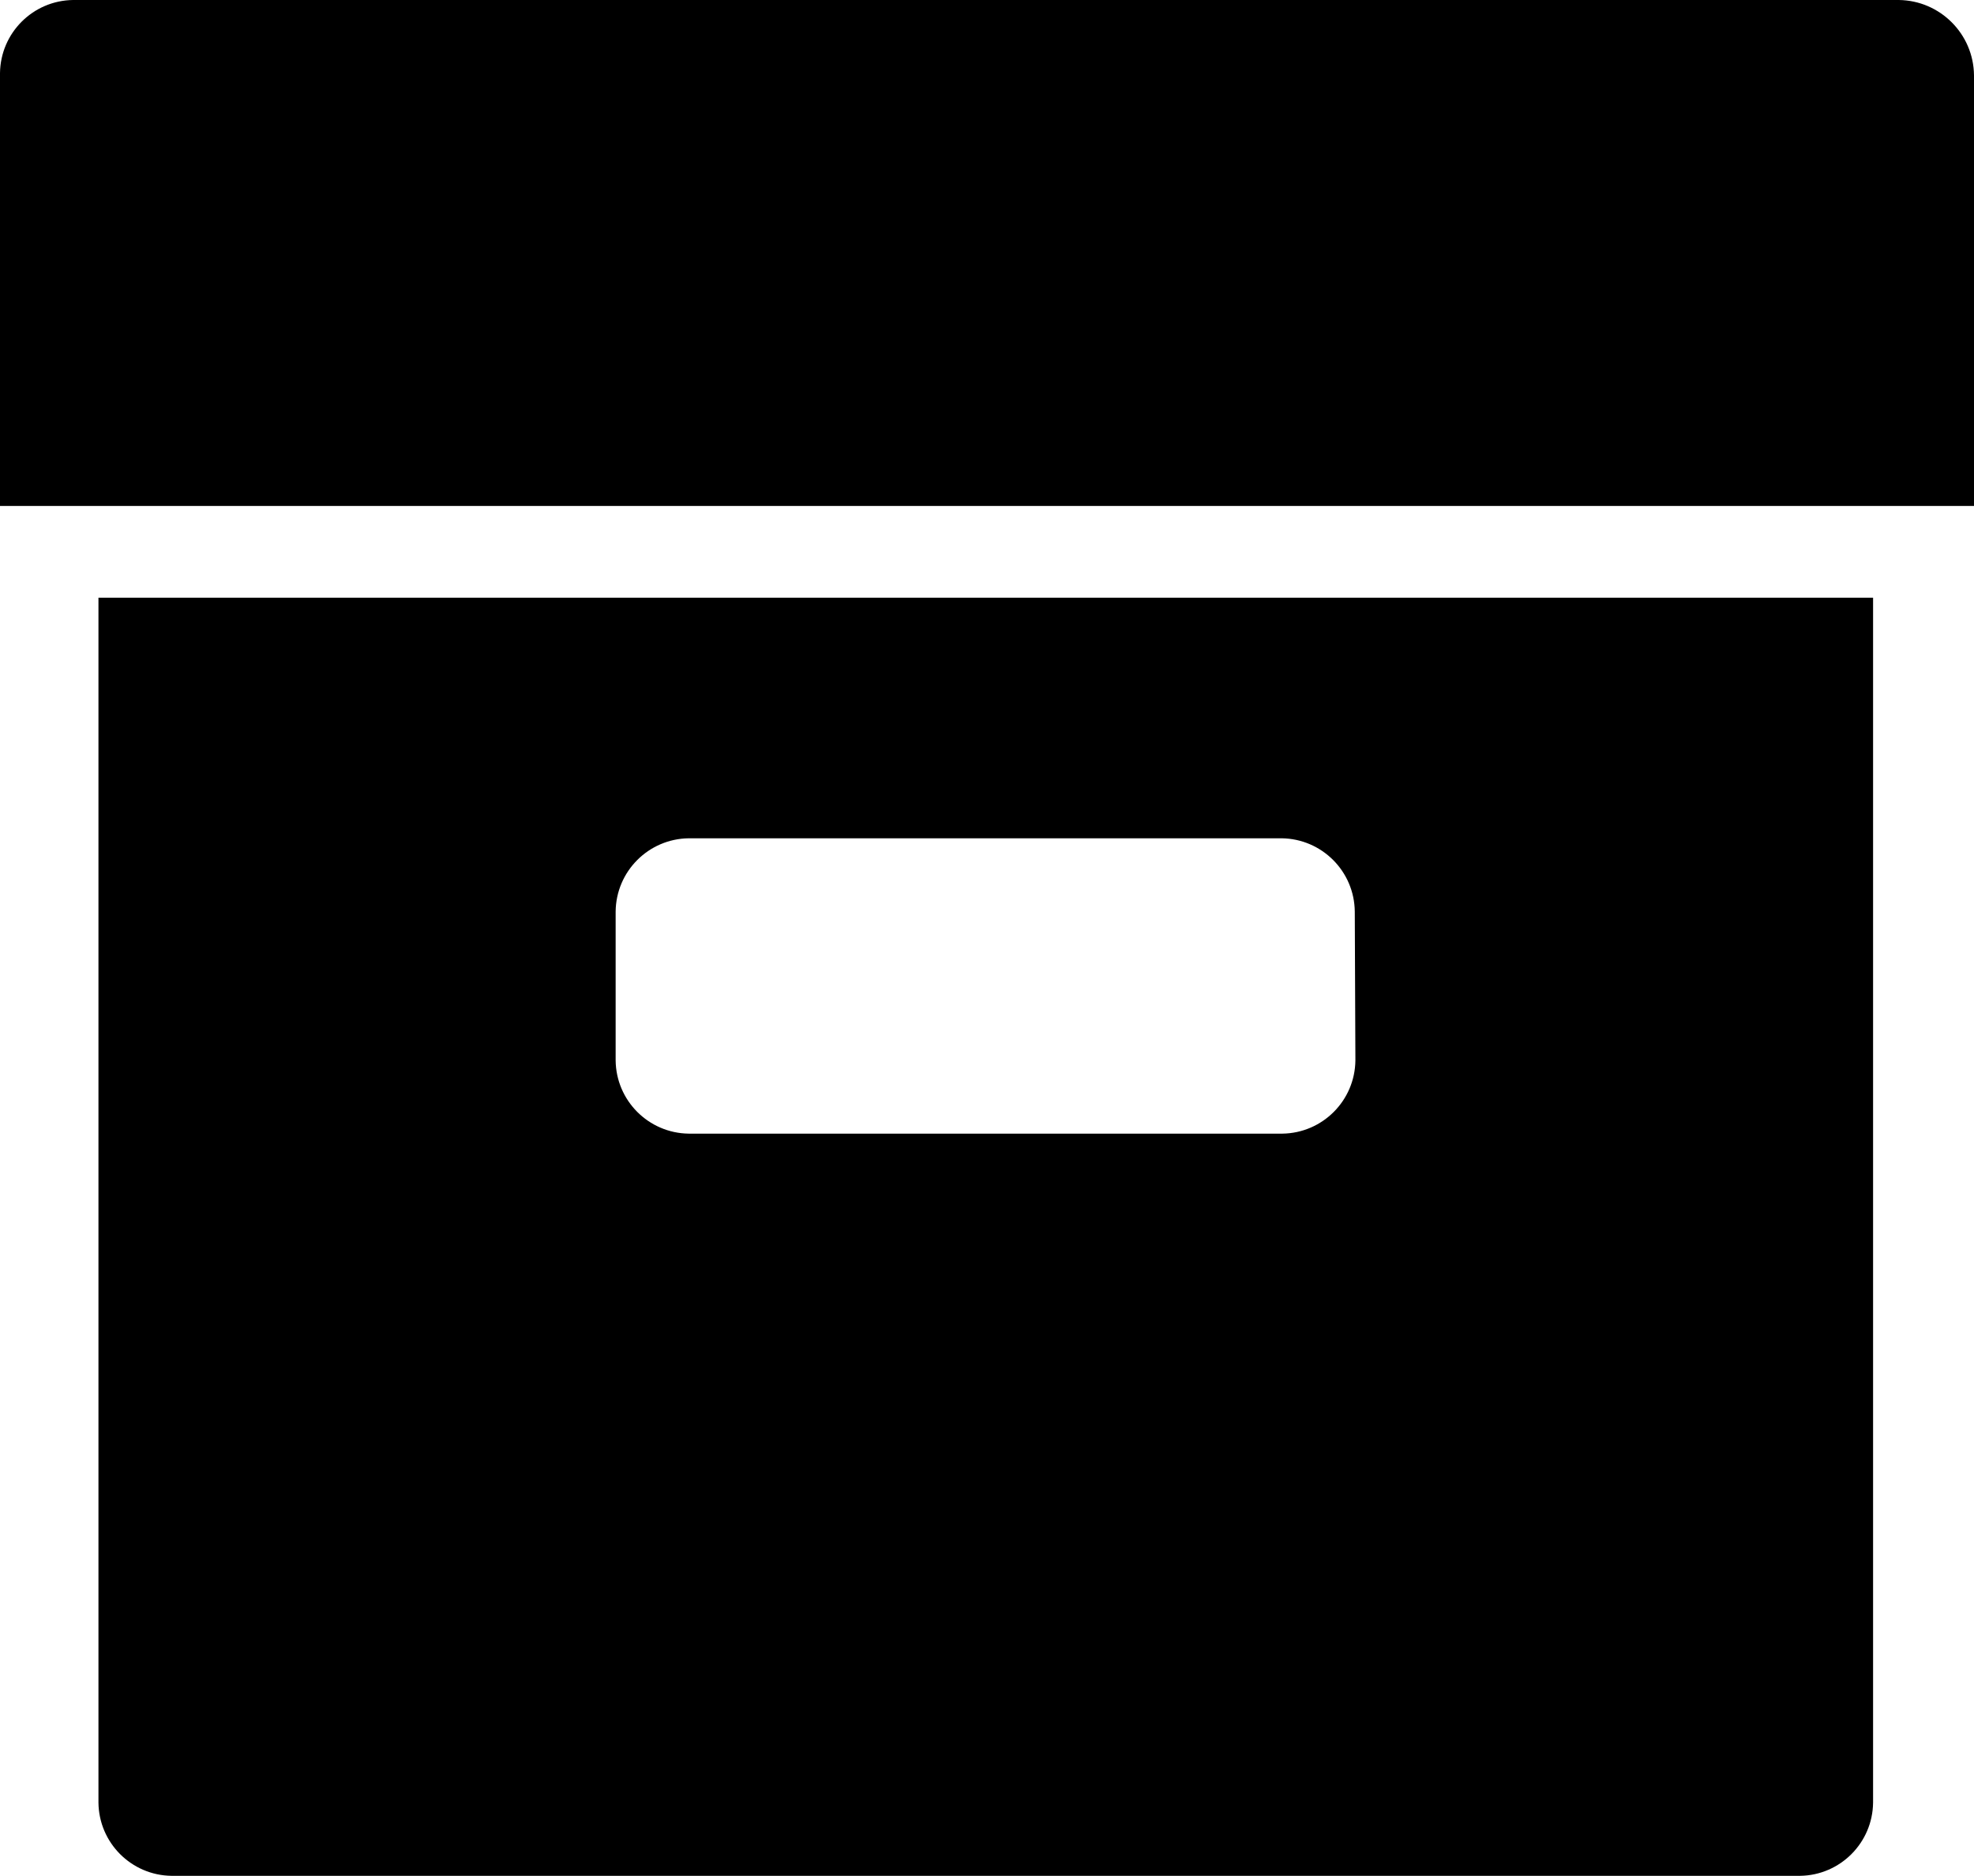
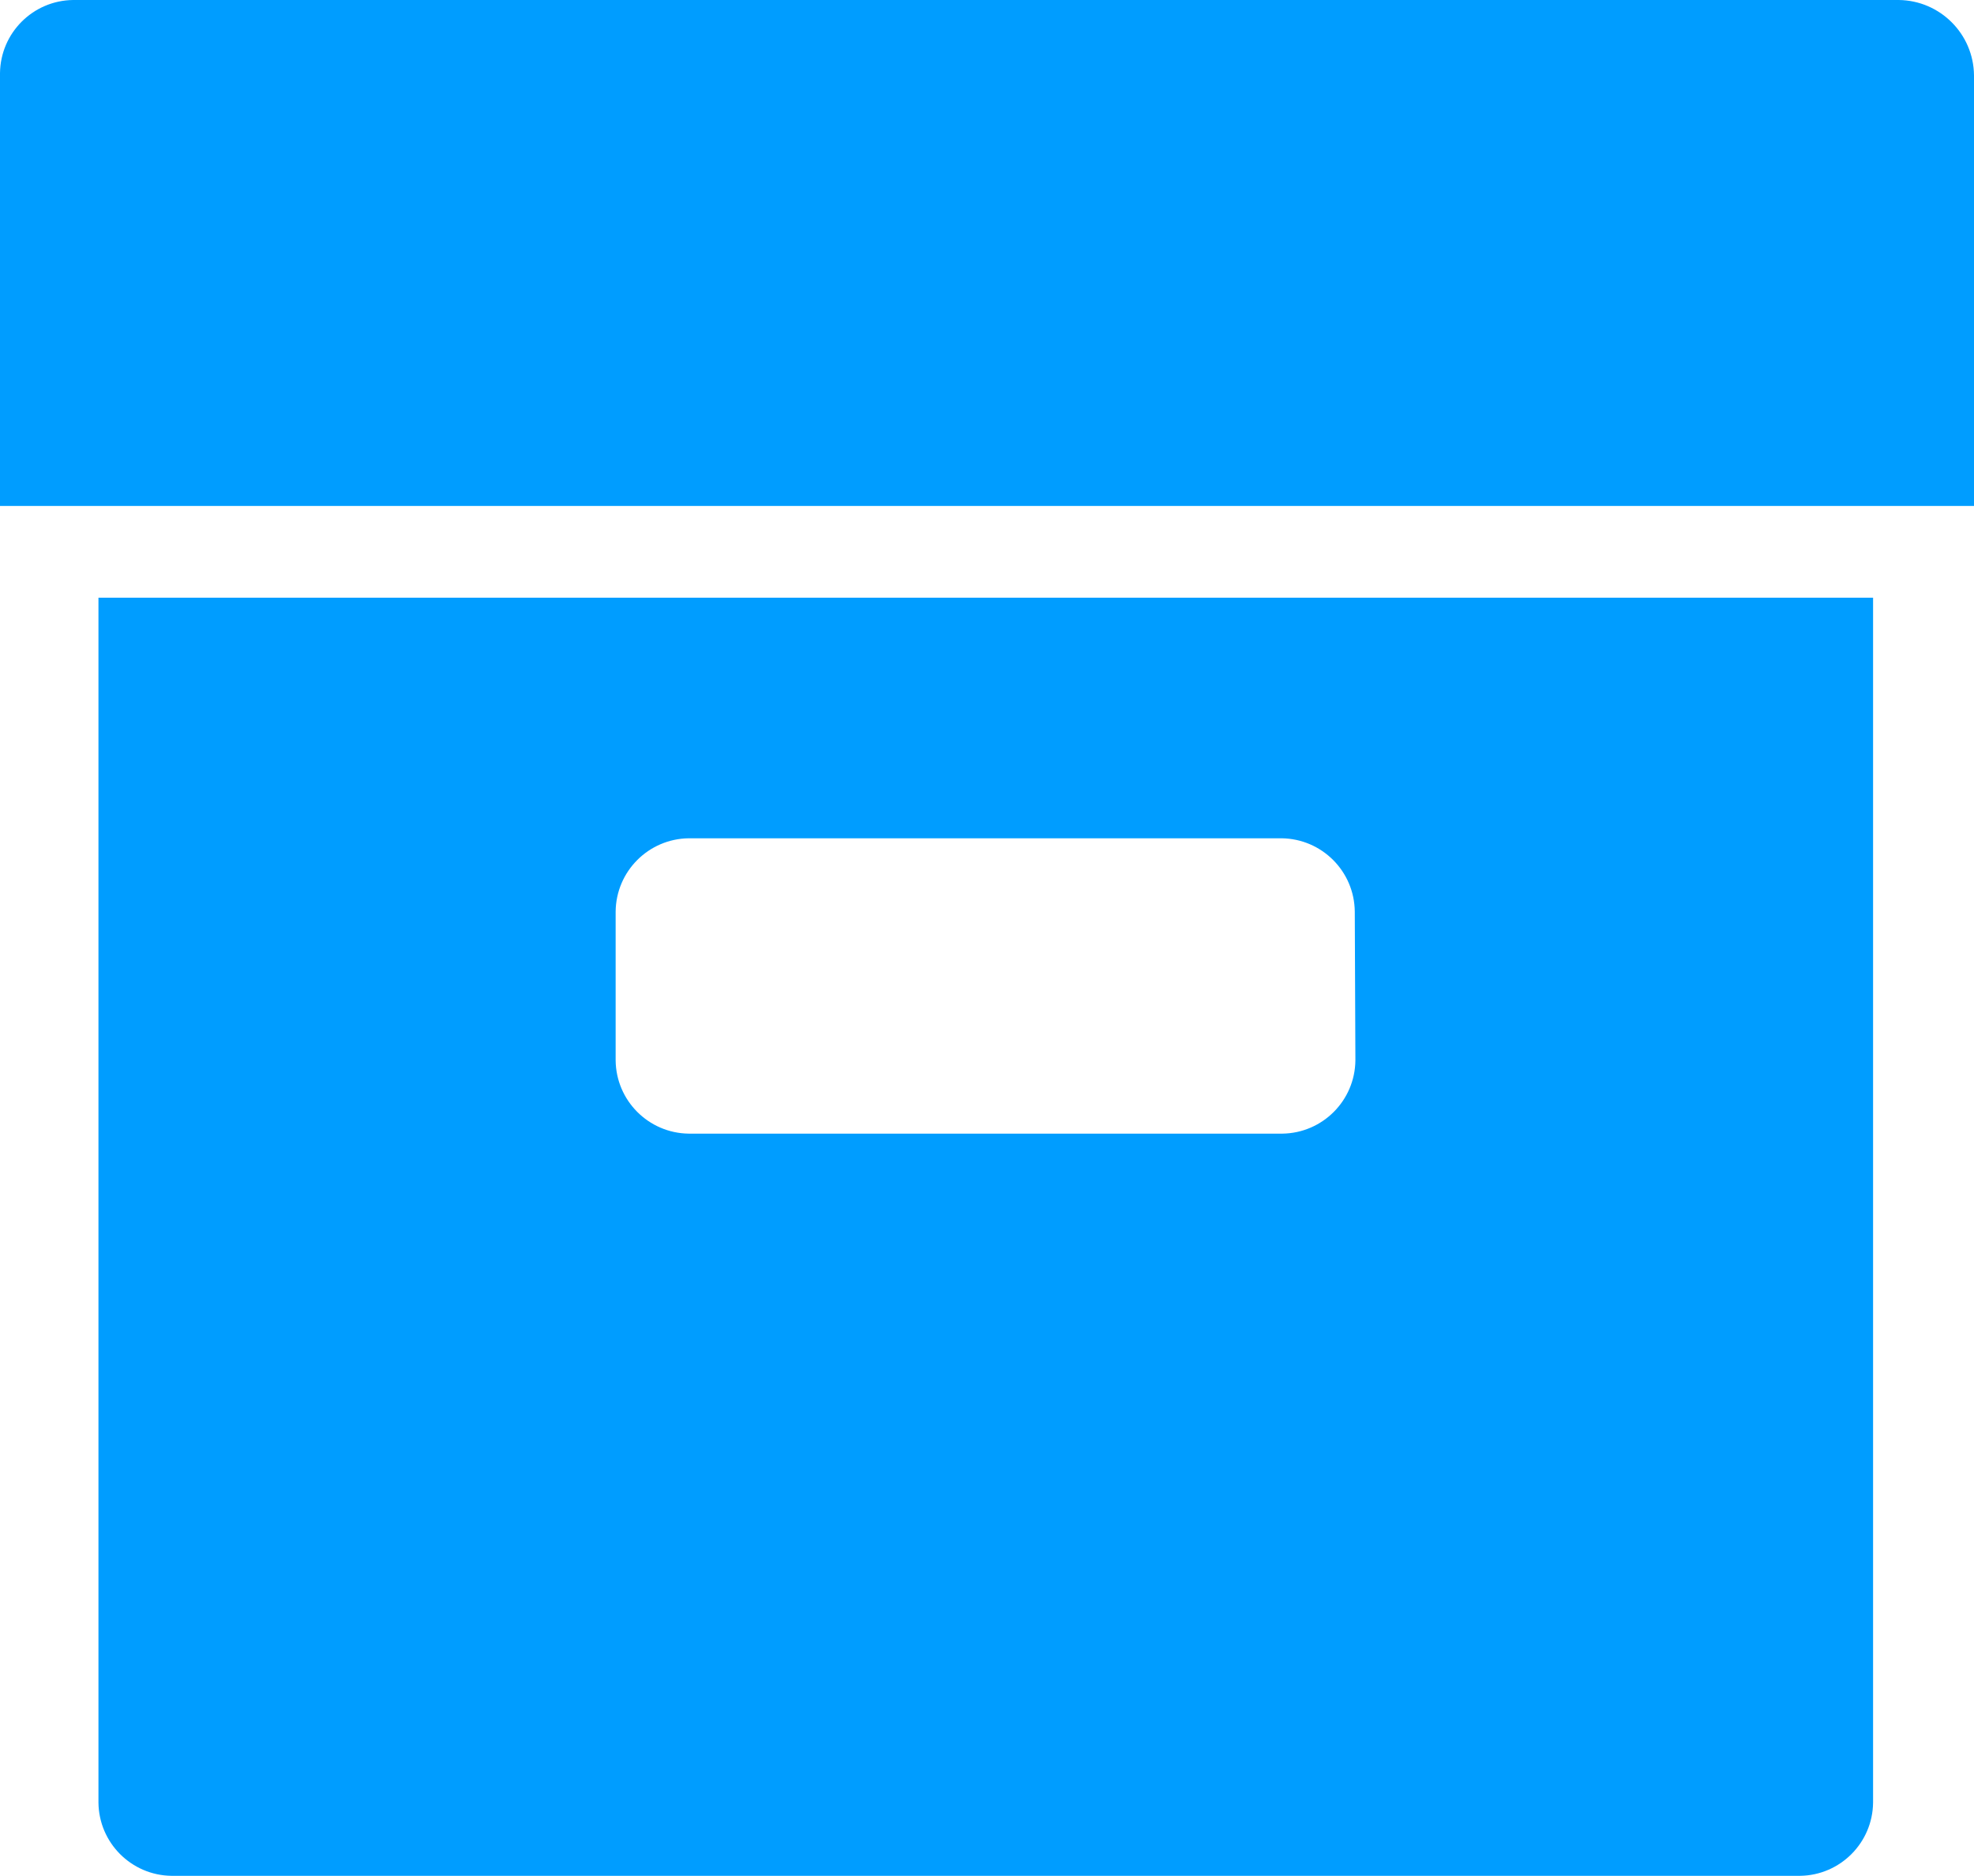
<svg xmlns="http://www.w3.org/2000/svg" viewBox="0 0 16 15.205">
  <defs>
-     <style>.a{fill: currentColor;}</style>
+     <style>.a{fill: #009DFF;}</style>
  </defs>
  <g transform="translate(0 -11.008)">
    <g transform="translate(0.798 15.853)">
      <g transform="translate(0 0)">
        <path class="a" d="M22.016,146.176v9.766a.6.6,0,0,0,.592.594h13.2a.6.6,0,0,0,.592-.594v-9.766Zm10.188,3.75a.6.6,0,0,1-.592.594H26.8a.6.6,0,0,1-.592-.594V148.72a.6.6,0,0,1,.592-.594h4.807a.6.6,0,0,1,.592.594Z" transform="translate(-22.016 -146.176)" />
      </g>
    </g>
    <g transform="translate(0 11.008)">
      <g transform="translate(0 0)">
        <path class="a" d="M15.39,11.008H.592A.6.6,0,0,0,0,11.6v3.509H16v-3.49A.617.617,0,0,0,15.39,11.008Z" transform="translate(0 -11.008)" />
      </g>
    </g>
  </g>
</svg>
